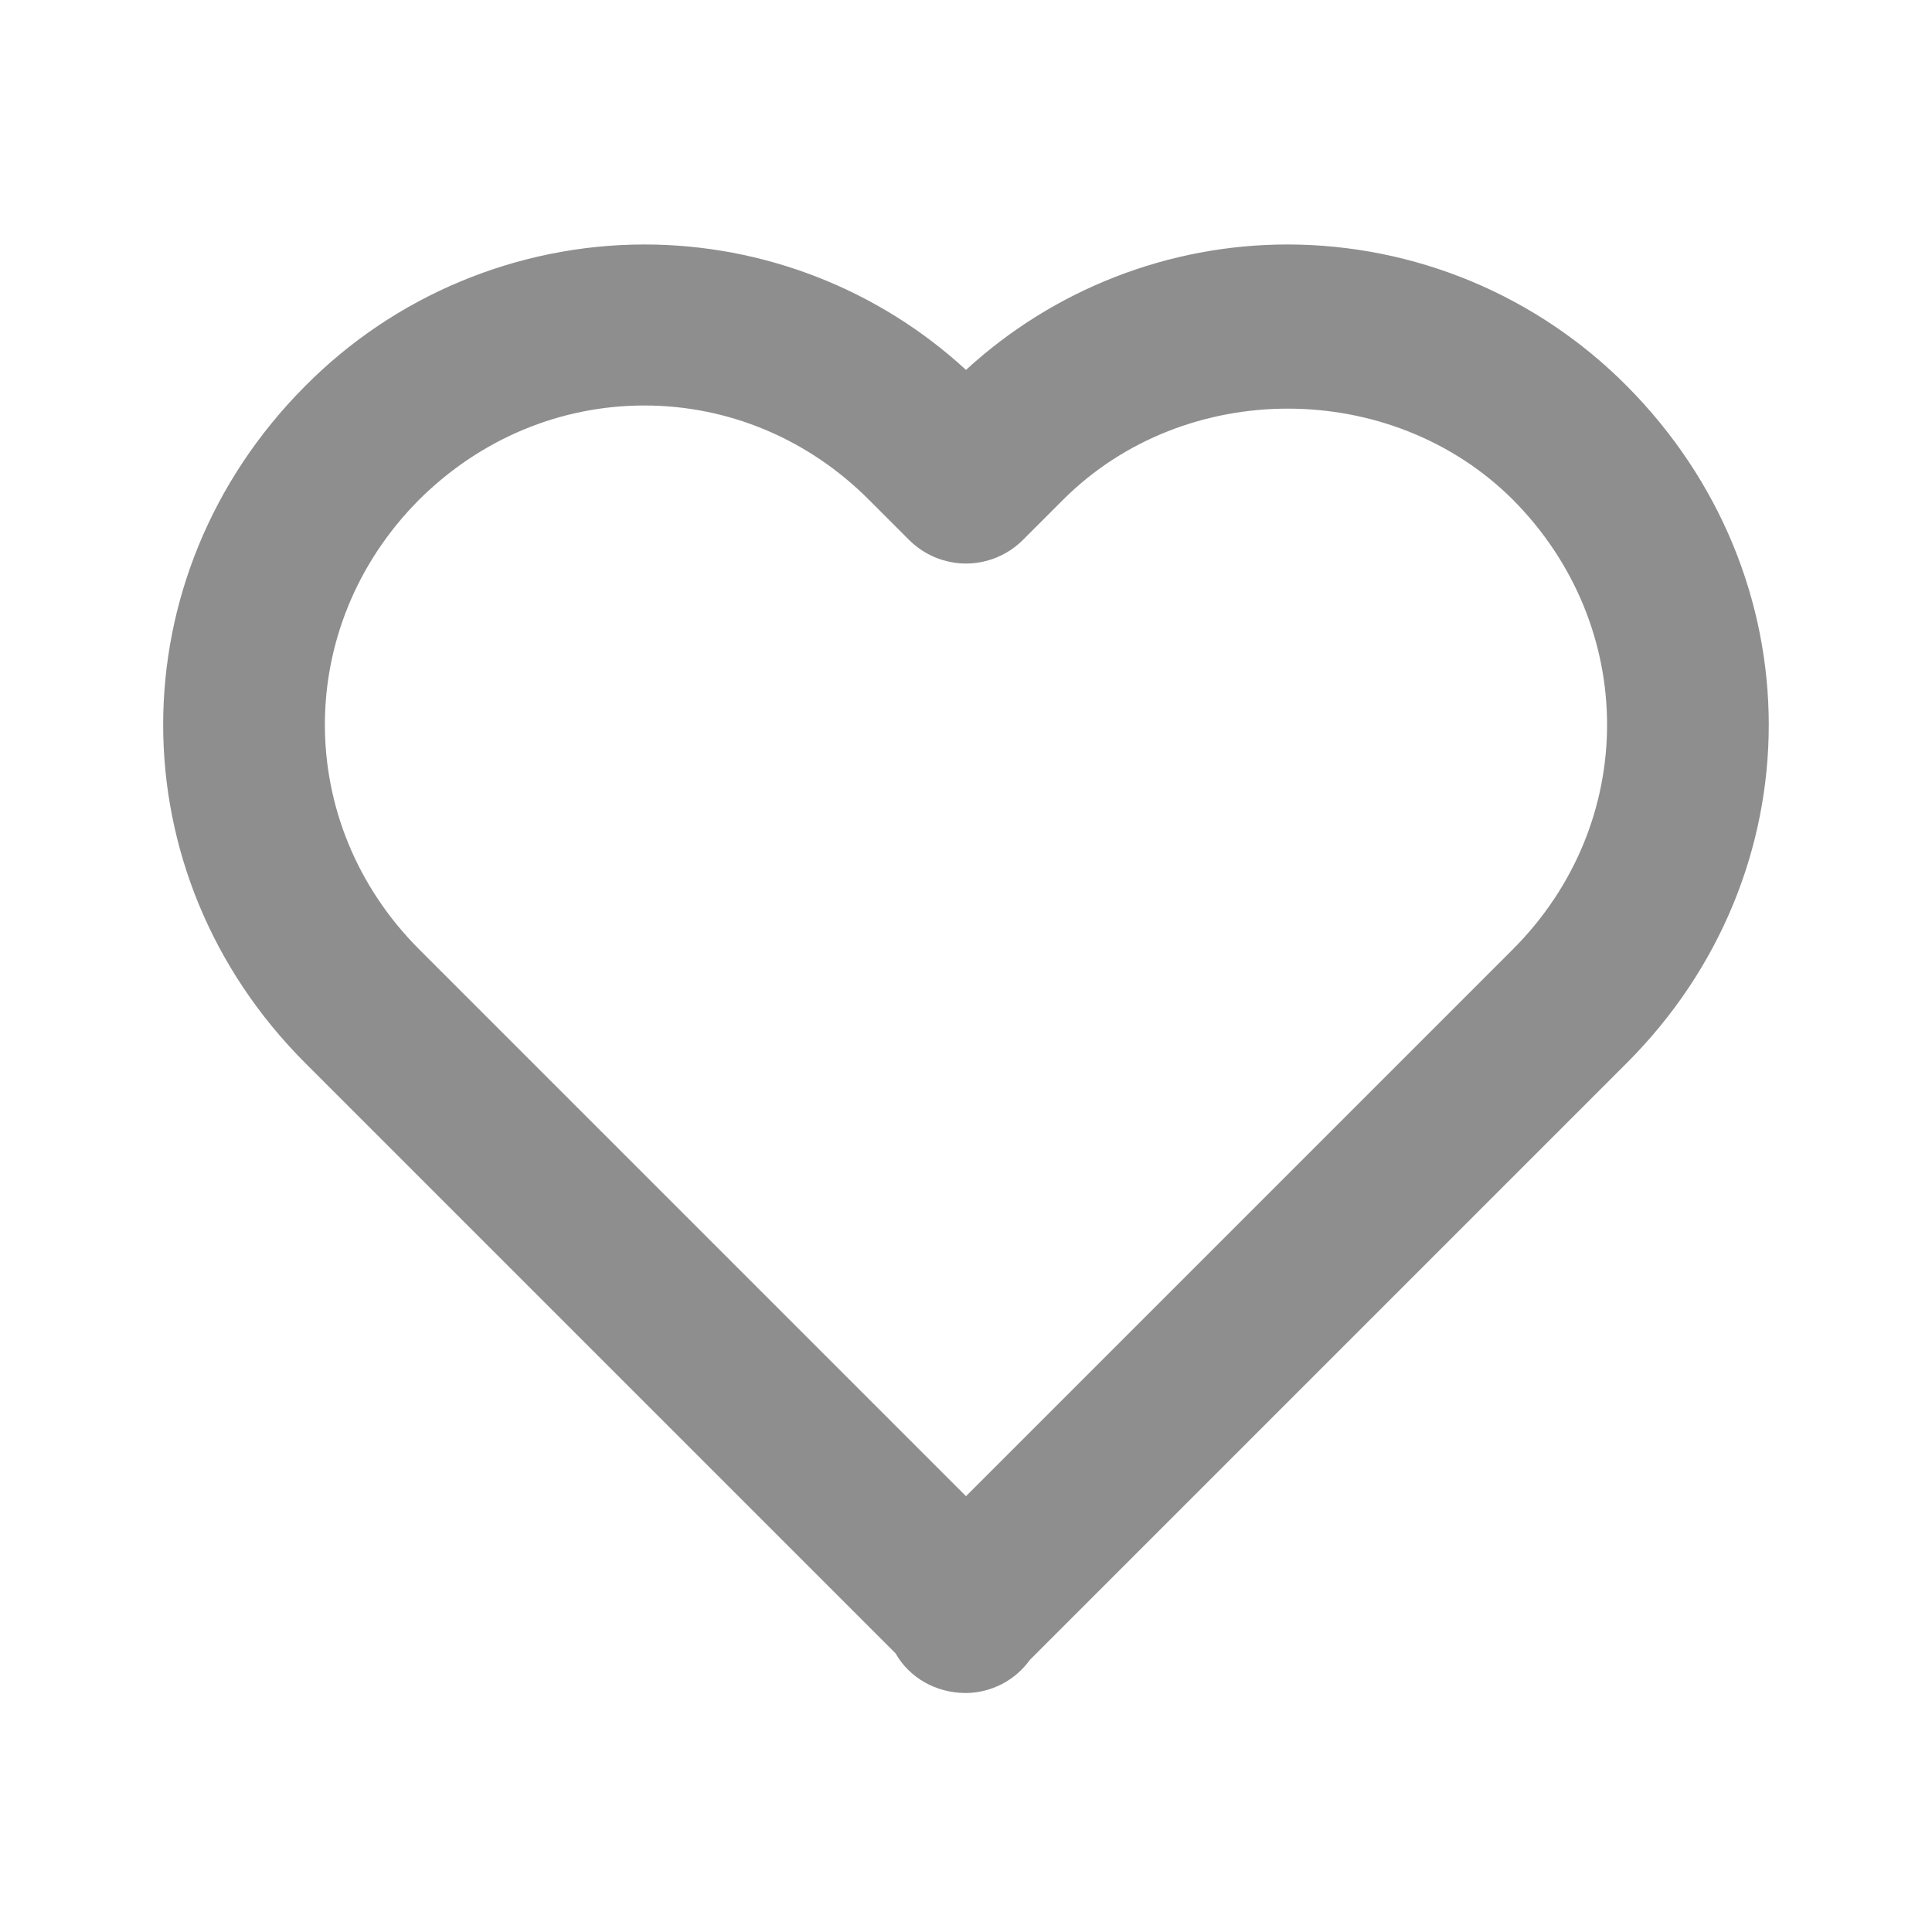
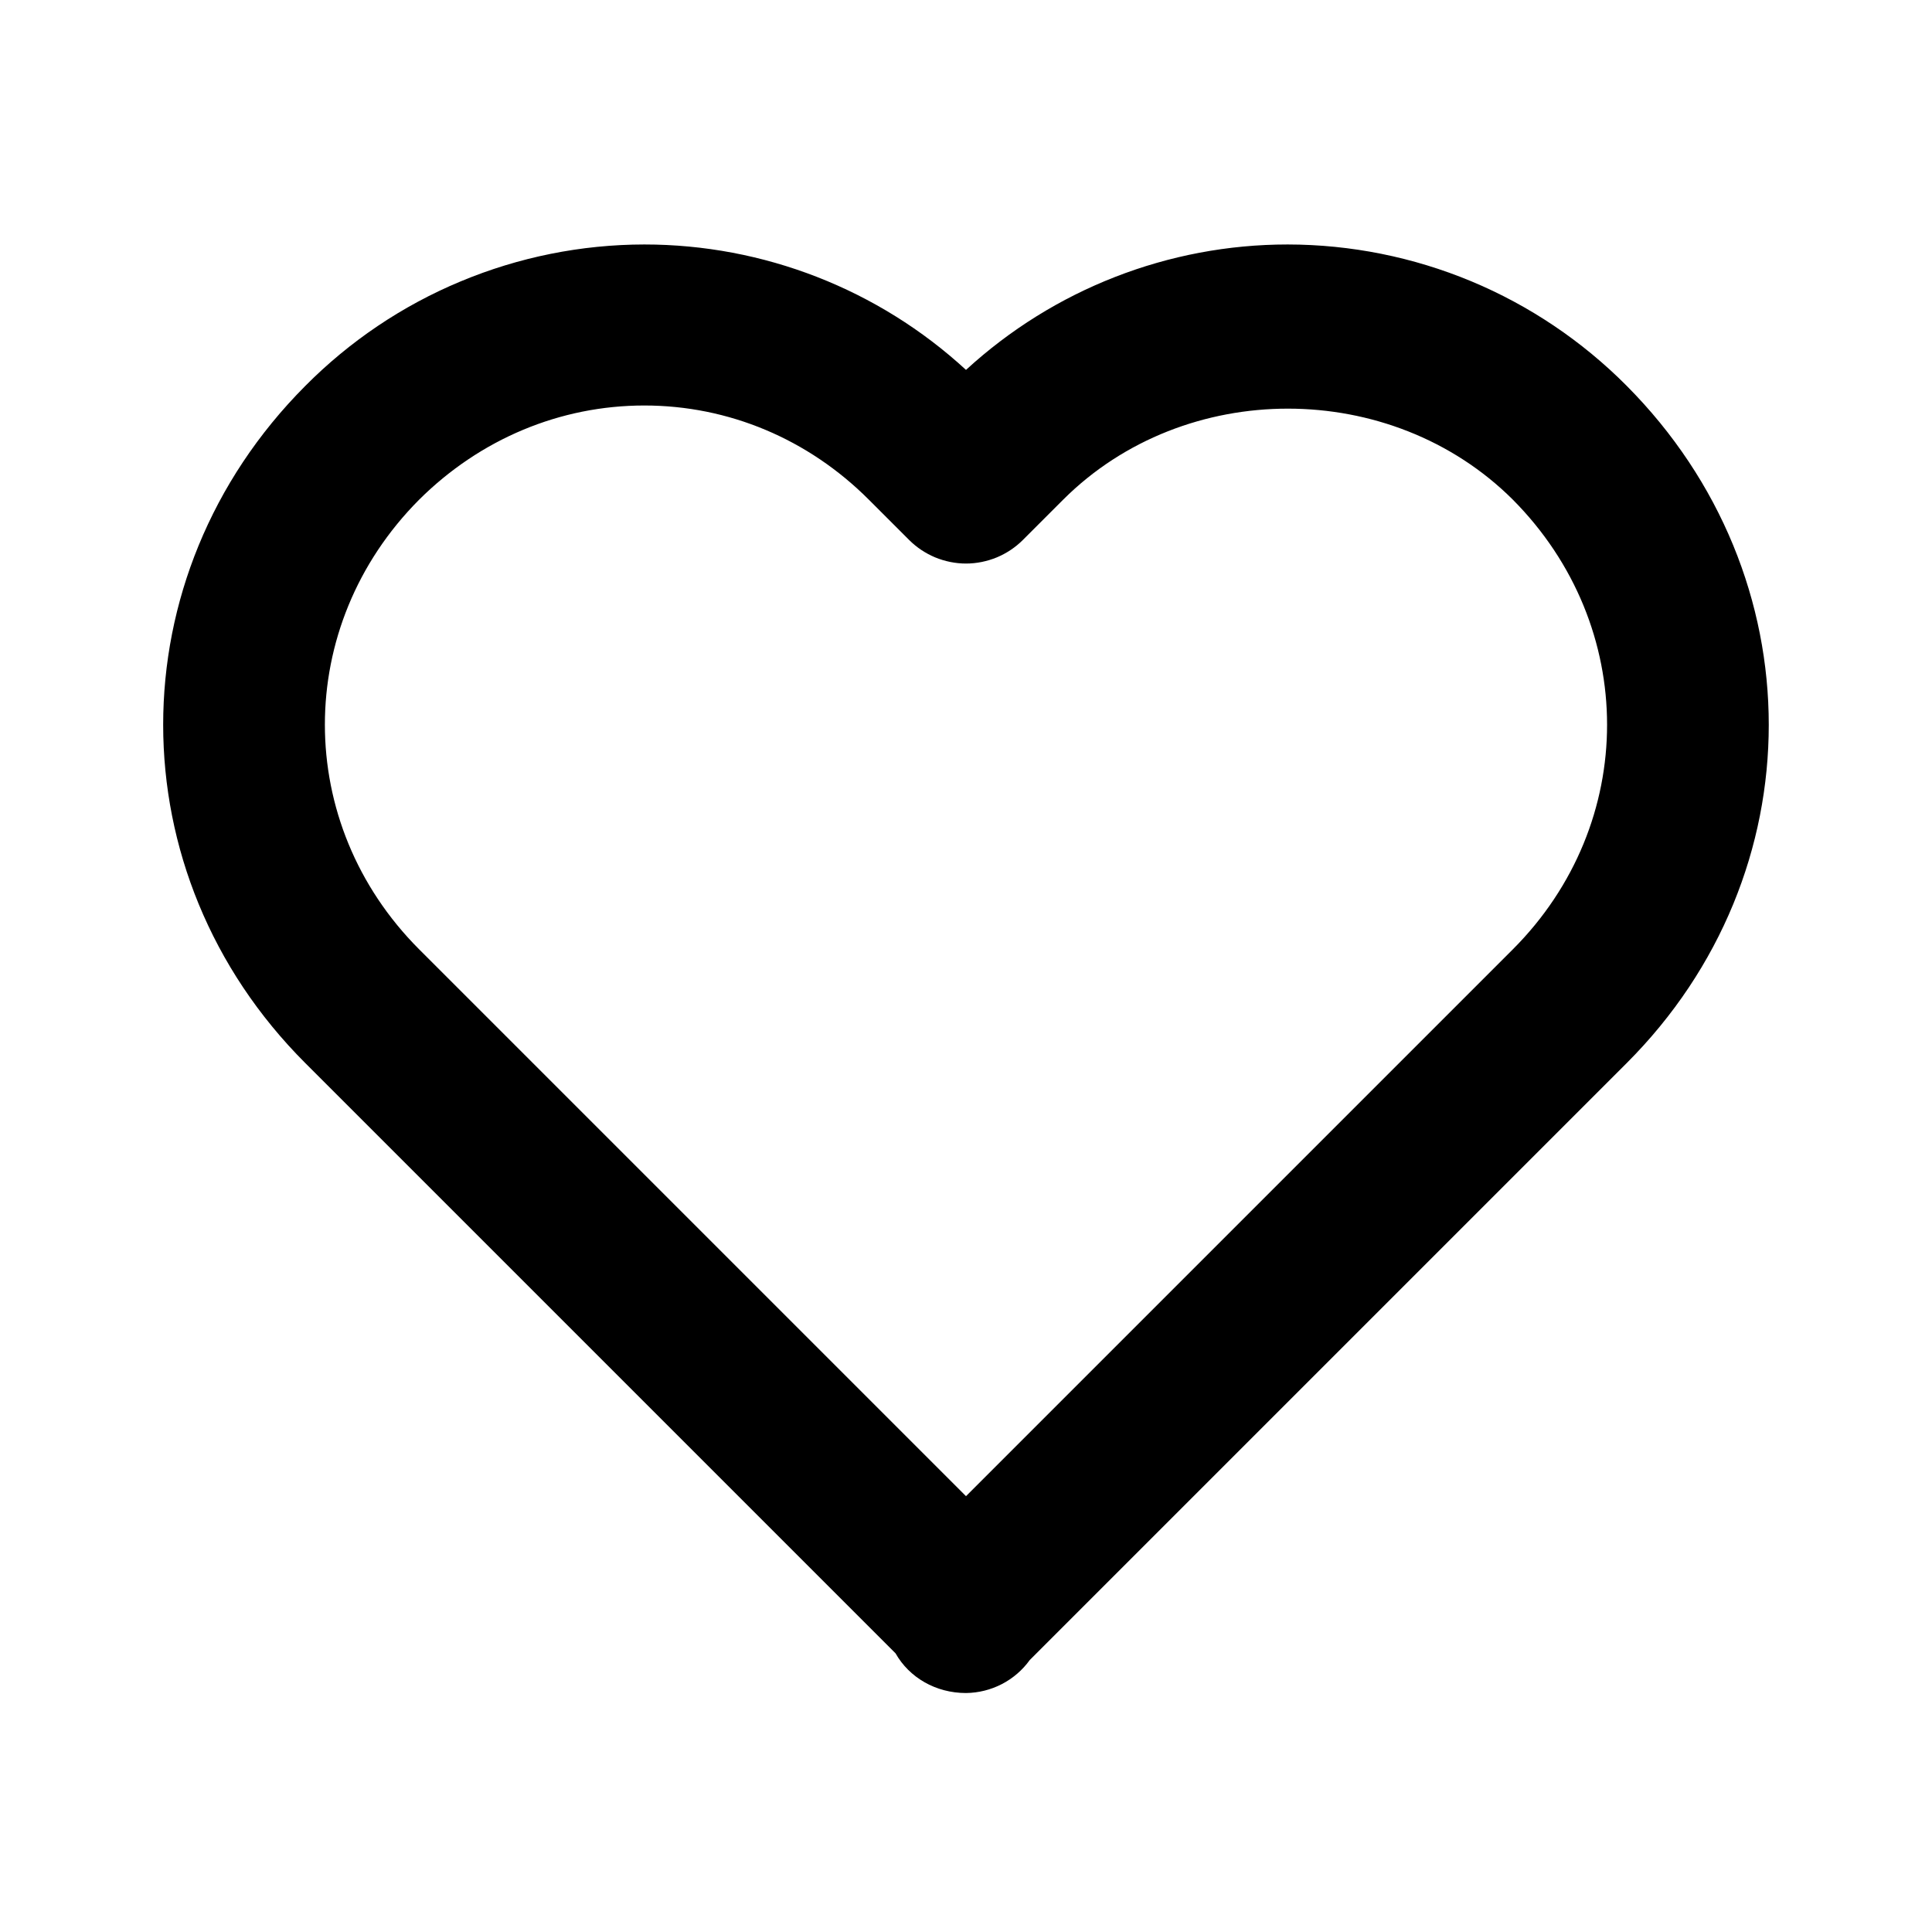
- <svg xmlns="http://www.w3.org/2000/svg" width="26" height="26" viewBox="0 0 26 26" fill="none">
-   <path d="M13 4.978C11.82 3.892 10.275 3.29 8.671 3.29C7.822 3.291 6.982 3.46 6.199 3.787C5.415 4.113 4.705 4.592 4.107 5.195C1.558 7.754 1.559 11.758 4.109 14.307L12.052 22.25C12.236 22.575 12.592 22.784 13 22.784C13.168 22.782 13.333 22.741 13.482 22.664C13.631 22.587 13.76 22.476 13.858 22.34L21.891 14.307C24.441 11.757 24.441 7.754 21.889 5.19C21.291 4.589 20.581 4.111 19.799 3.785C19.016 3.459 18.177 3.291 17.329 3.29C15.726 3.29 14.181 3.893 13 4.978ZM20.357 6.722C22.05 8.424 22.051 11.082 20.359 12.776L13 20.135L5.641 12.776C3.949 11.082 3.95 8.424 5.639 6.726C6.462 5.907 7.539 5.457 8.671 5.457C9.803 5.457 10.876 5.907 11.692 6.724L12.234 7.266C12.335 7.367 12.454 7.446 12.585 7.501C12.717 7.555 12.858 7.584 13 7.584C13.142 7.584 13.283 7.555 13.415 7.501C13.546 7.446 13.665 7.367 13.766 7.266L14.308 6.724C15.946 5.089 18.721 5.094 20.357 6.722Z" fill="#8E8E8E" />
+ <svg xmlns="http://www.w3.org/2000/svg" width="26" height="26" viewBox="0 0 26 26" fill="currentColor">
+   <path d="M13 4.978C11.82 3.892 10.275 3.29 8.671 3.29C7.822 3.291 6.982 3.46 6.199 3.787C5.415 4.113 4.705 4.592 4.107 5.195C1.558 7.754 1.559 11.758 4.109 14.307L12.052 22.25C12.236 22.575 12.592 22.784 13 22.784C13.168 22.782 13.333 22.741 13.482 22.664C13.631 22.587 13.76 22.476 13.858 22.34L21.891 14.307C24.441 11.757 24.441 7.754 21.889 5.19C21.291 4.589 20.581 4.111 19.799 3.785C19.016 3.459 18.177 3.291 17.329 3.29C15.726 3.29 14.181 3.893 13 4.978ZM20.357 6.722C22.05 8.424 22.051 11.082 20.359 12.776L13 20.135L5.641 12.776C3.949 11.082 3.95 8.424 5.639 6.726C6.462 5.907 7.539 5.457 8.671 5.457C9.803 5.457 10.876 5.907 11.692 6.724L12.234 7.266C12.335 7.367 12.454 7.446 12.585 7.501C12.717 7.555 12.858 7.584 13 7.584C13.142 7.584 13.283 7.555 13.415 7.501C13.546 7.446 13.665 7.367 13.766 7.266L14.308 6.724C15.946 5.089 18.721 5.094 20.357 6.722Z" fill="currentColor" />
</svg>
